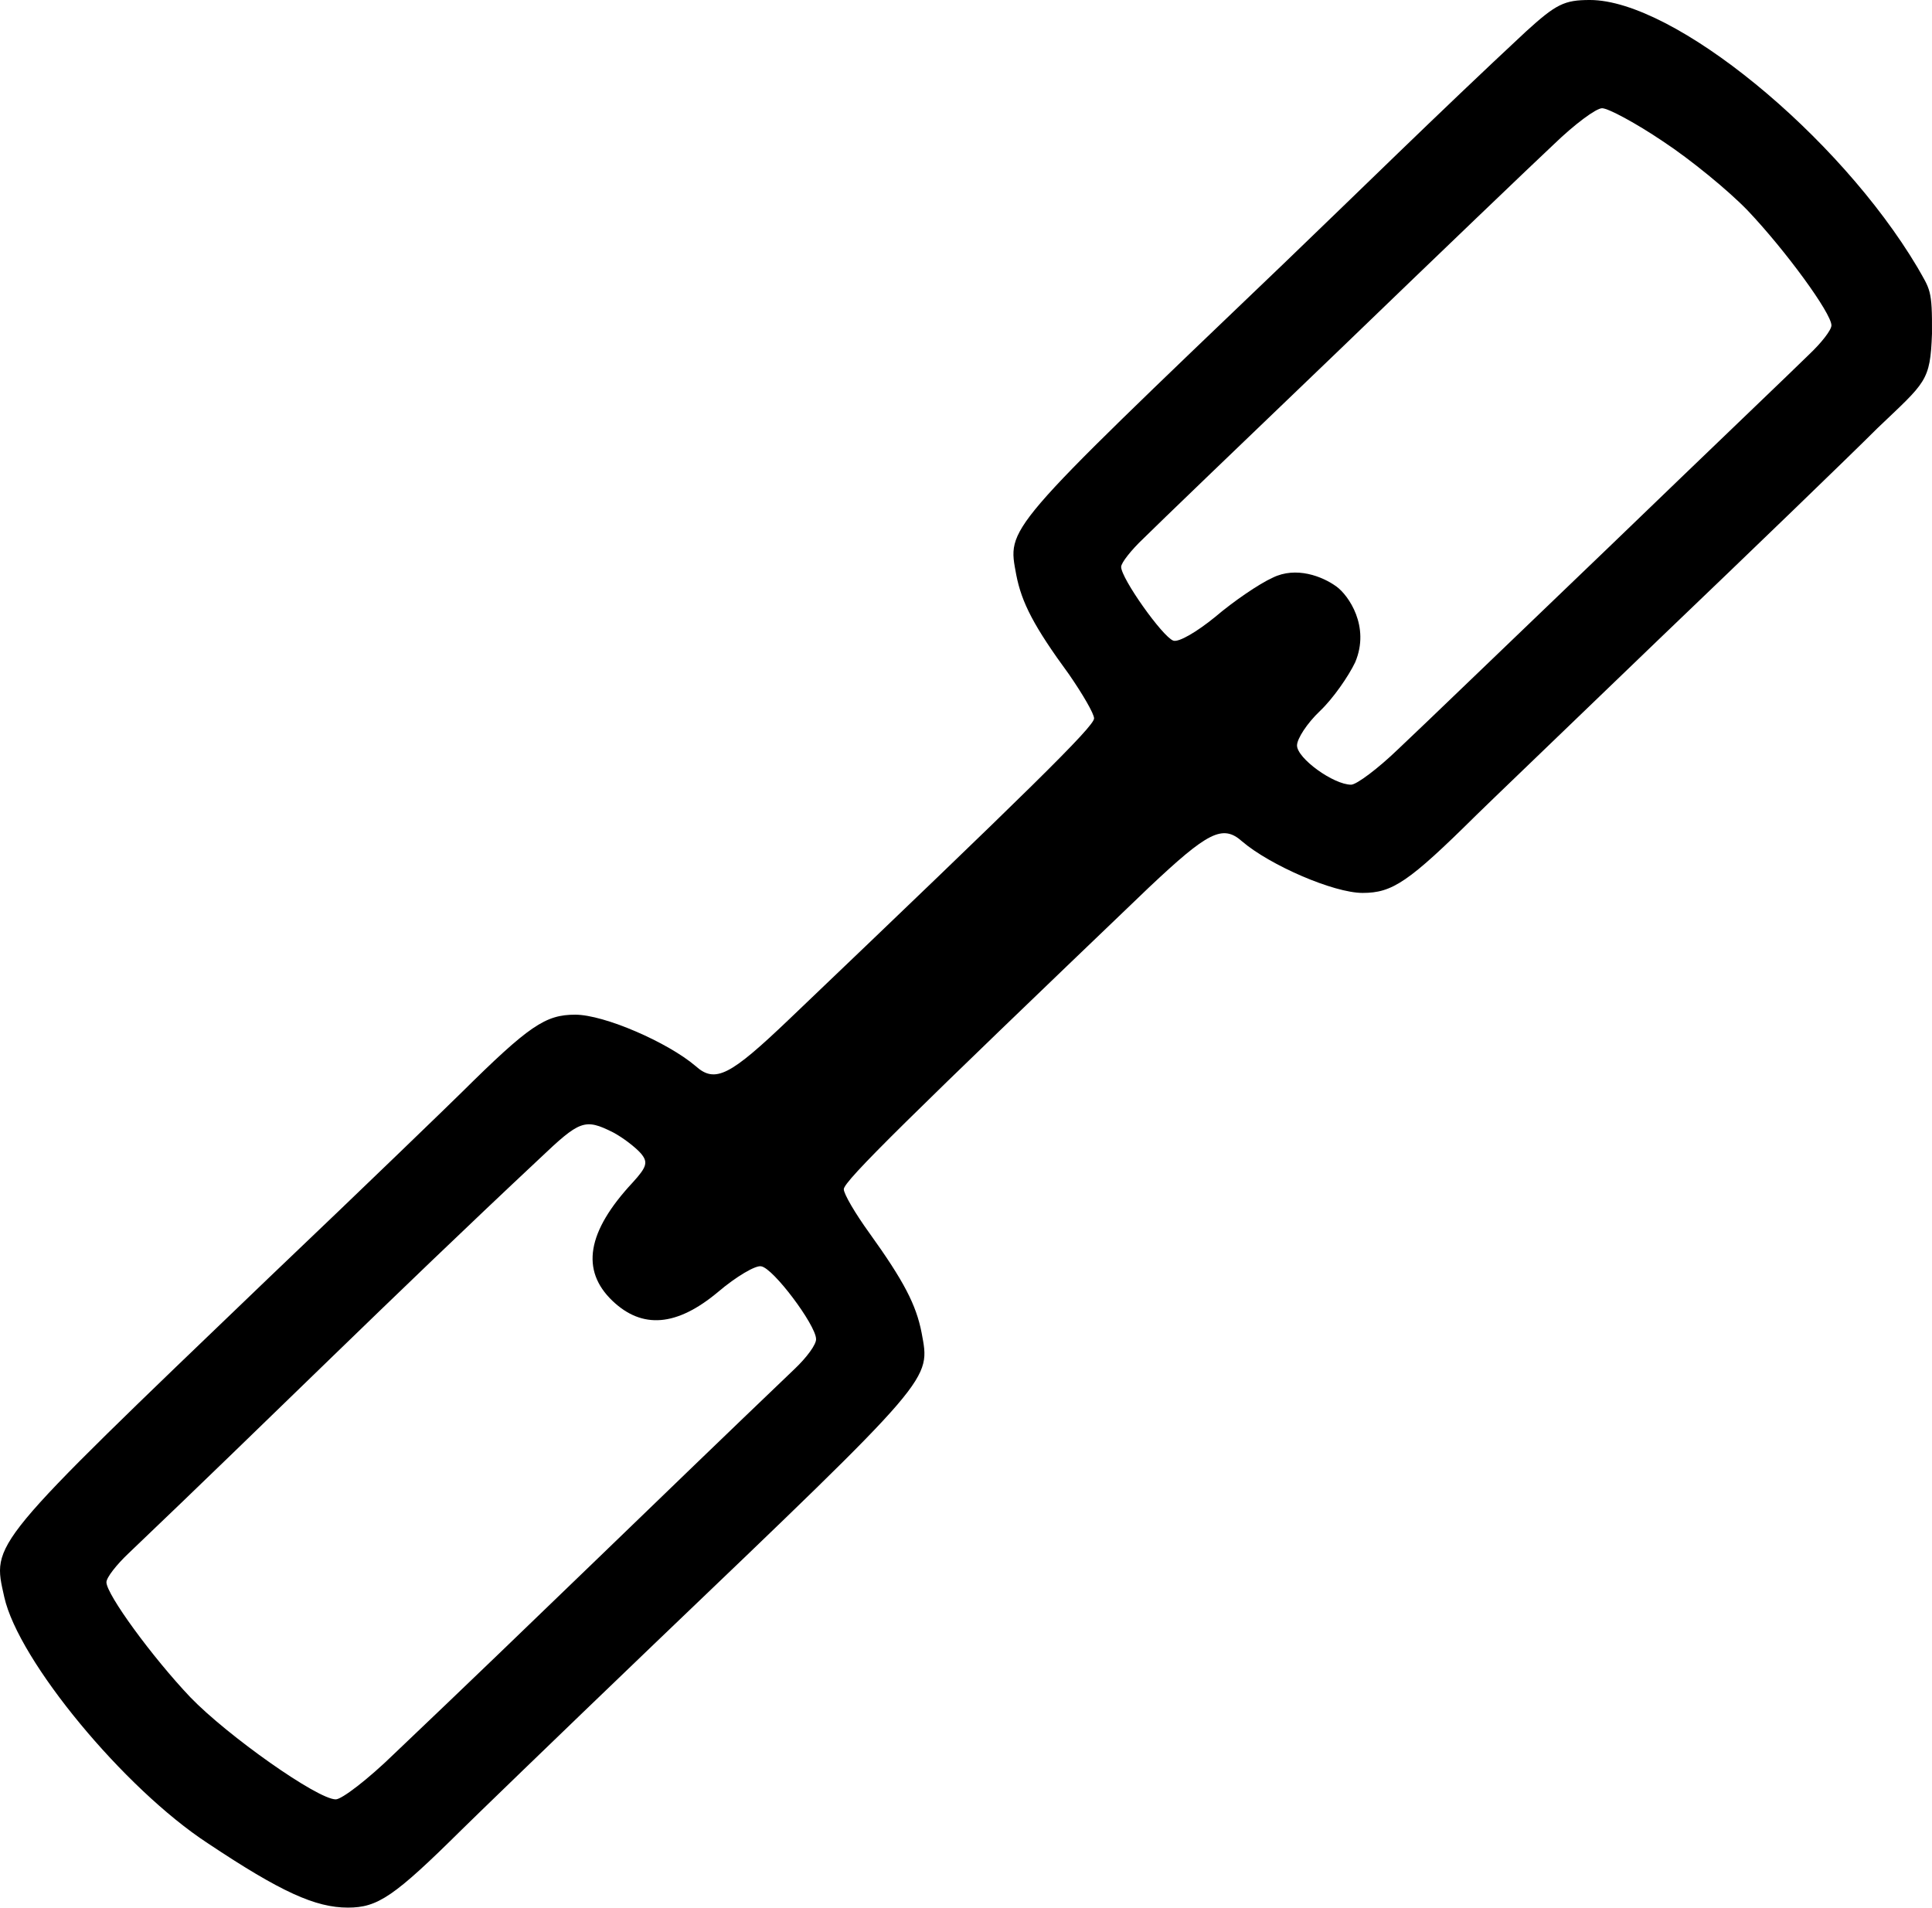
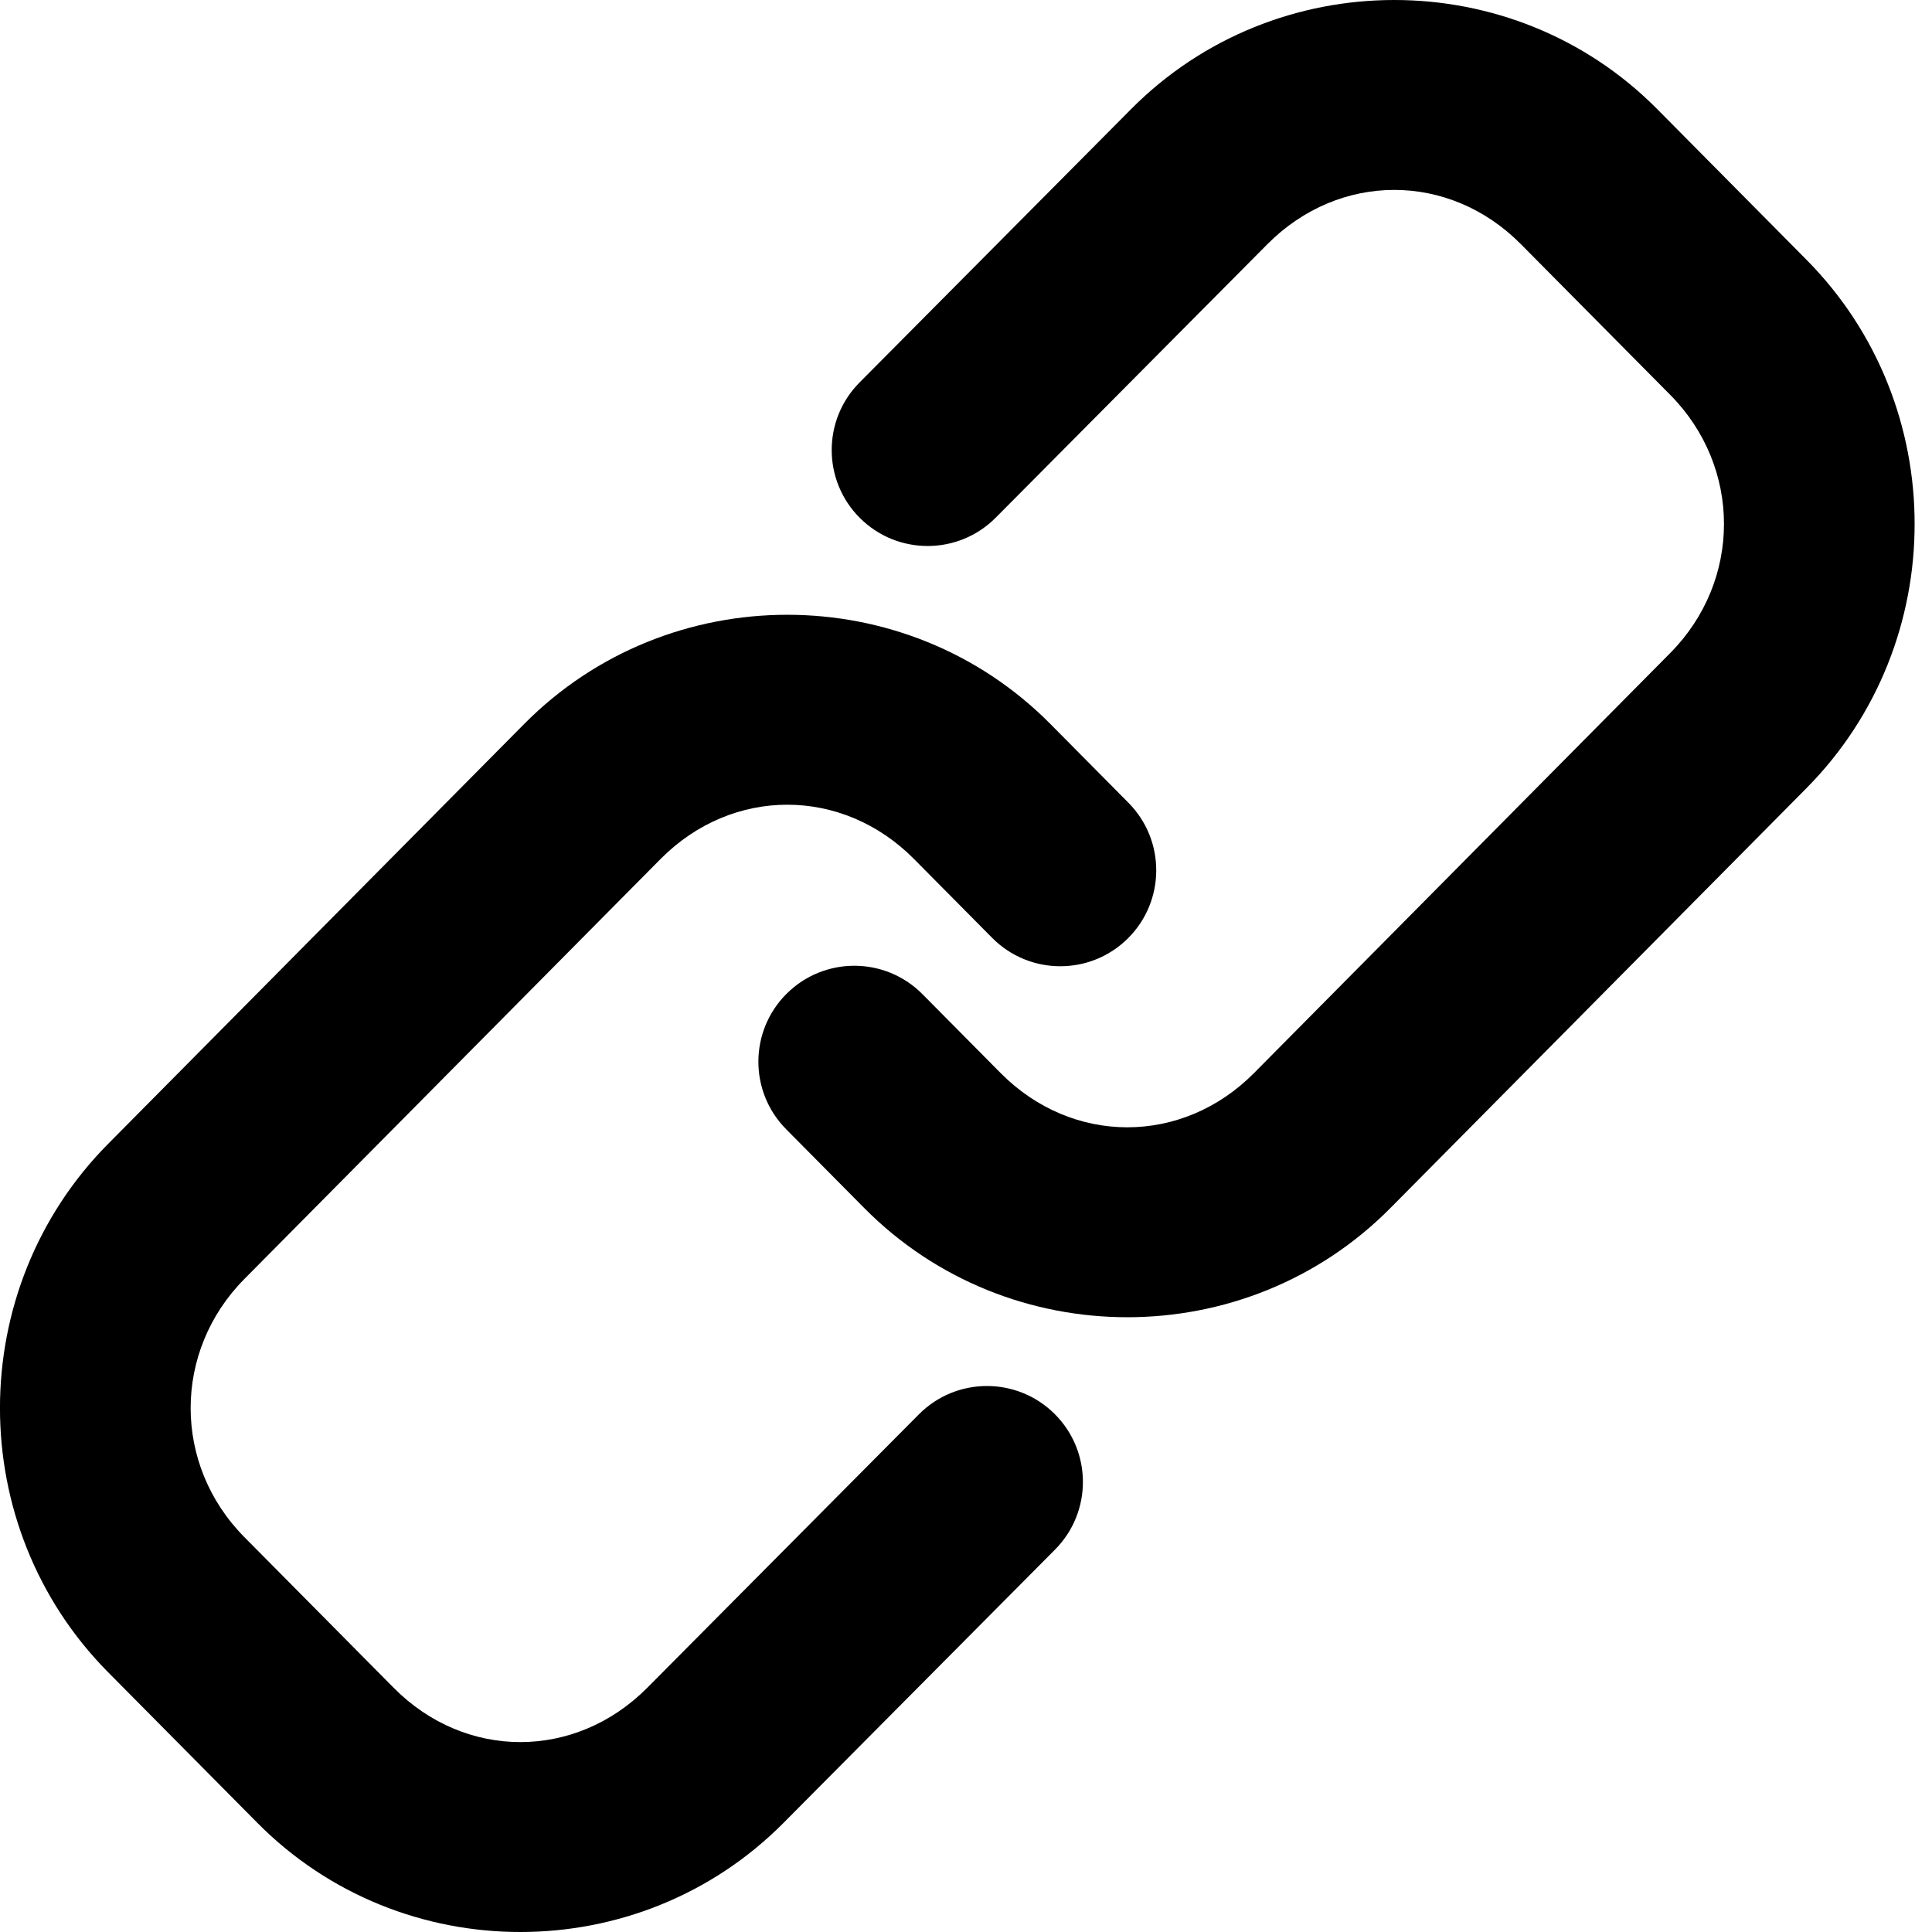
- <svg xmlns="http://www.w3.org/2000/svg" width="285.6pt" height="282pt" version="1.0" viewBox="0 0 285.6 282">
-   <g transform="matrix(.1 0 0 -.1 -1.2664 284)">
-     <path d="m2268 2793c-129.4-120.47-255.09-244.29-358-343-417-399-408-389-395-460 8-41 26-76 78-147 20-29 37-58 37-65 0-12-96-106-451-445-87-83-109-95-138-69-41 35-135 76-178 76-44 0-68-16-168-115-11-11-139-135-285-274-417-400-409-391-391-472 21-94 177-283 301-364 108-72 159-95 207-95 44 0 68 16 168 115 11 11 139 135 285 275 417 399 408 389 395 460-8 41-26 76-77 147-21 29-38 58-38 65 0 12 96 106 451 446 87 82 109 94 138 68 41-35 135-76 178-76 44 0 68 16 168 115 11 11 133 128 270 260 138 132 283 272 323 312 71.696 68.453 78.039 68.992 80.636 139.67 0.464 66.131-2.748 64.888-21.636 98.334-116 195-360 395-484 395-38 0-50-6-95-47zm203-162c41-27 97-73 125-102 56-59 124-152 124-170 0-7-15-26-33-43-17-17-149-143-292-281-143-137-285-274-315-302-30-29-62-53-70-53-26 0-80 39-80 58 0 10 15 33 34 51s42 51 52 72c22.424 53.049-10.086 98.981-27.429 111.71-20.983 15.405-60.028 30.376-94.571 13.286-20-9-58-35-85-58-27-22-54-38-62-35-16 6-77 92-77 109 0 6 15 25 33 42 17 17 149 144 292 281 143 138 285 274 315 302 30 29 62 53 71 53s50-22 90-49zm-1552-1465c15-8 33-22 41-31 11-13 9-20-12-43-68-73-77-130-30-175 44-42 95-38 156 13 27 23 56 40 64 38 18-3 80-86 81-107 1-8-14-28-32-45-204.92-195.85-375.99-363.65-592-569-38-37-77-67-86-67-27 0-160 94-215 151-56 59-124 152-124 170 0 7 15 26 33 43 211.51 201.63 383.24 373.31 607 583 60 57 67 60 109 39z" />
+ <svg xmlns="http://www.w3.org/2000/svg" width="269.4pt" height="271.84pt" version="1.0" viewBox="0 0 269.4 271.84">
+   <g transform="translate(-11.786 -6.1039)" stroke-linecap="round" stroke-linejoin="round">
+     <path d="m122.56 92.605c-13.432 0-26.865 5.119-37.01 15.357l-58.551 59.088c-20.29 20.476-20.29 53.87 0 74.346l21.008 21.201c20.29 20.476 53.704 20.448 74.006 0.012l38.221-38.473a13.5 13.5 0 0 0-0.064-19.092 13.5 13.5 0 0 0-19.092 0.062l-38.219 38.473c-10.118 10.185-25.583 10.195-35.674 0.012l-21.006-21.199c-10.091-10.183-10.091-26.155 0-36.338l58.551-59.086c10.091-10.183 25.569-10.183 35.66 0l10.994 11.094a13.5 13.5 0 0 0 19.092 0.086 13.5 13.5 0 0 0 0.086-19.092l-10.992-11.094c-10.145-10.238-23.578-15.357-37.01-15.357z" style="-inkscape-stroke:none" />
+     <path d="m207.96 6.104c-13.428 0.002-26.857 5.118-37.008 15.336l-38.219 38.473a13.5 13.5 0 0 0 0.062 19.092 13.5 13.5 0 0 0 19.092-0.062l38.219-38.473c10.118-10.185 25.583-10.195 35.674-0.012l21.008 21.199c10.091 10.183 10.091 26.155 0 36.338l-58.551 59.088c-10.091 10.183-25.571 10.183-35.662 0l-10.992-11.094a13.5 13.5 0 0 0-19.092-0.088 13.5 13.5 0 0 0-0.088 19.092l10.994 11.094c20.29 20.476 53.727 20.476 74.018 0l58.551-59.088c20.29-20.476 20.29-53.87 0-74.346l-21.008-21.201c-10.145-10.238-23.57-15.35-36.998-15.348z" style="-inkscape-stroke:none" />
  </g>
</svg>
